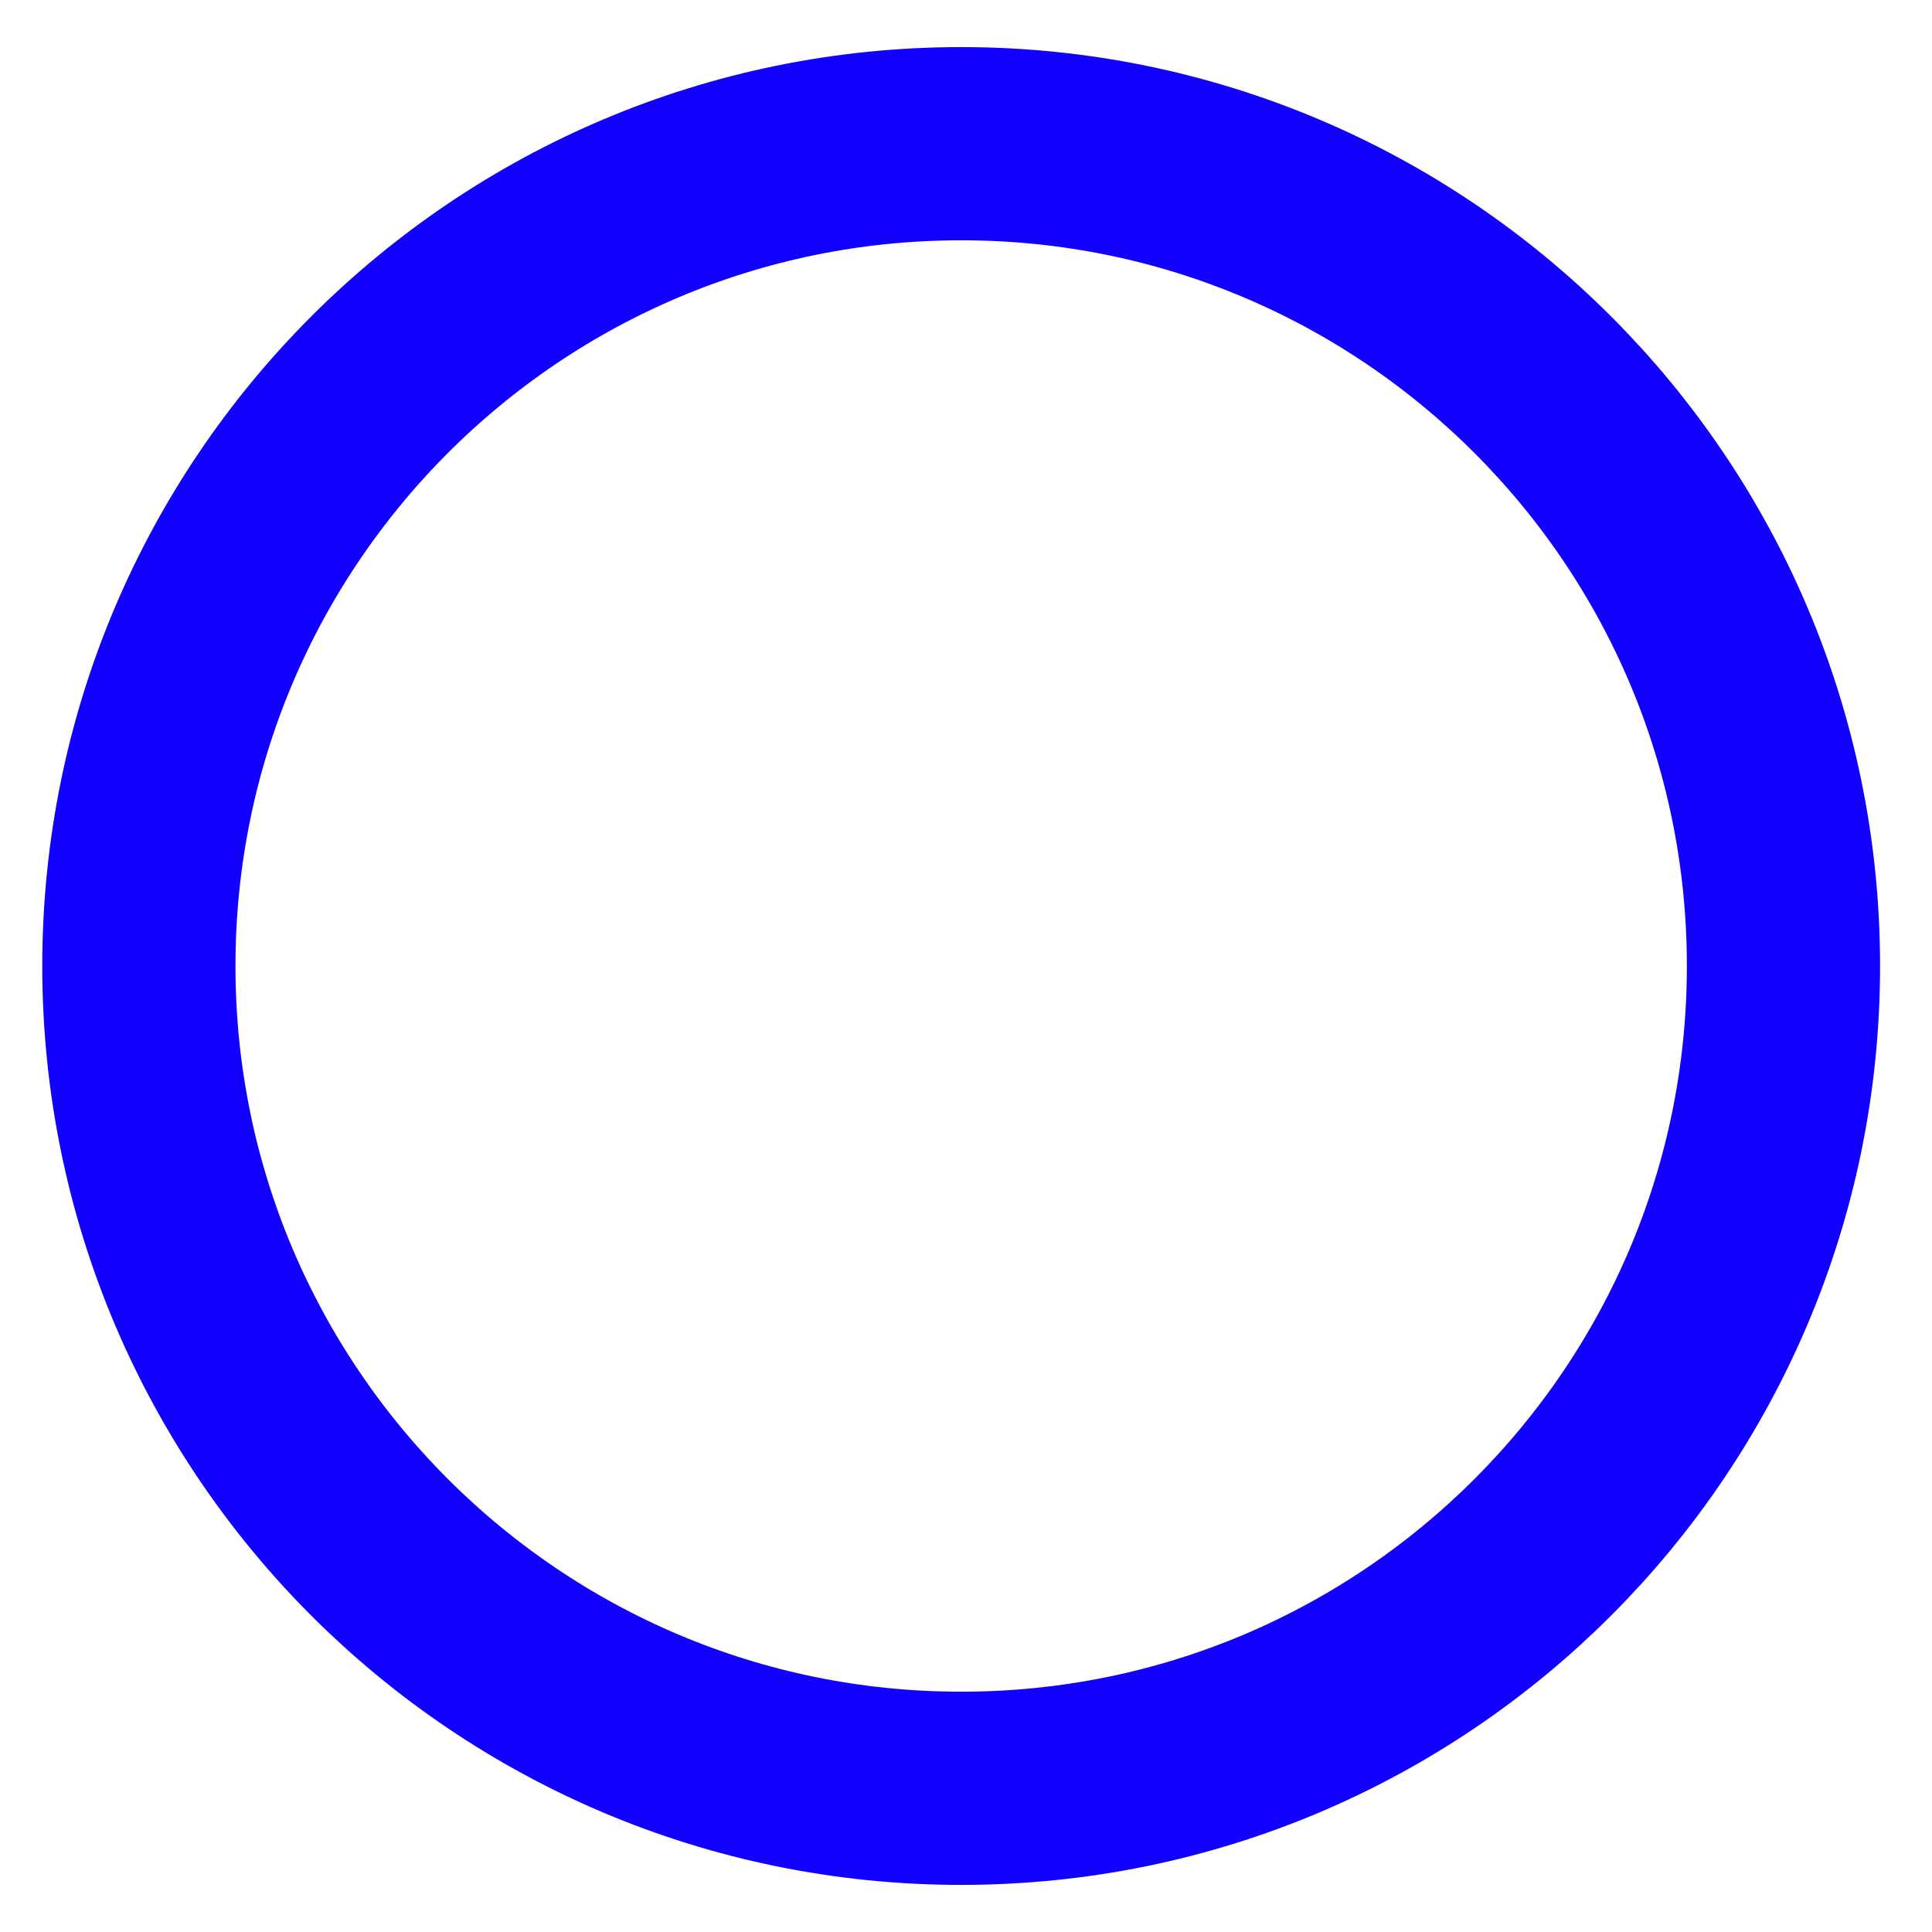
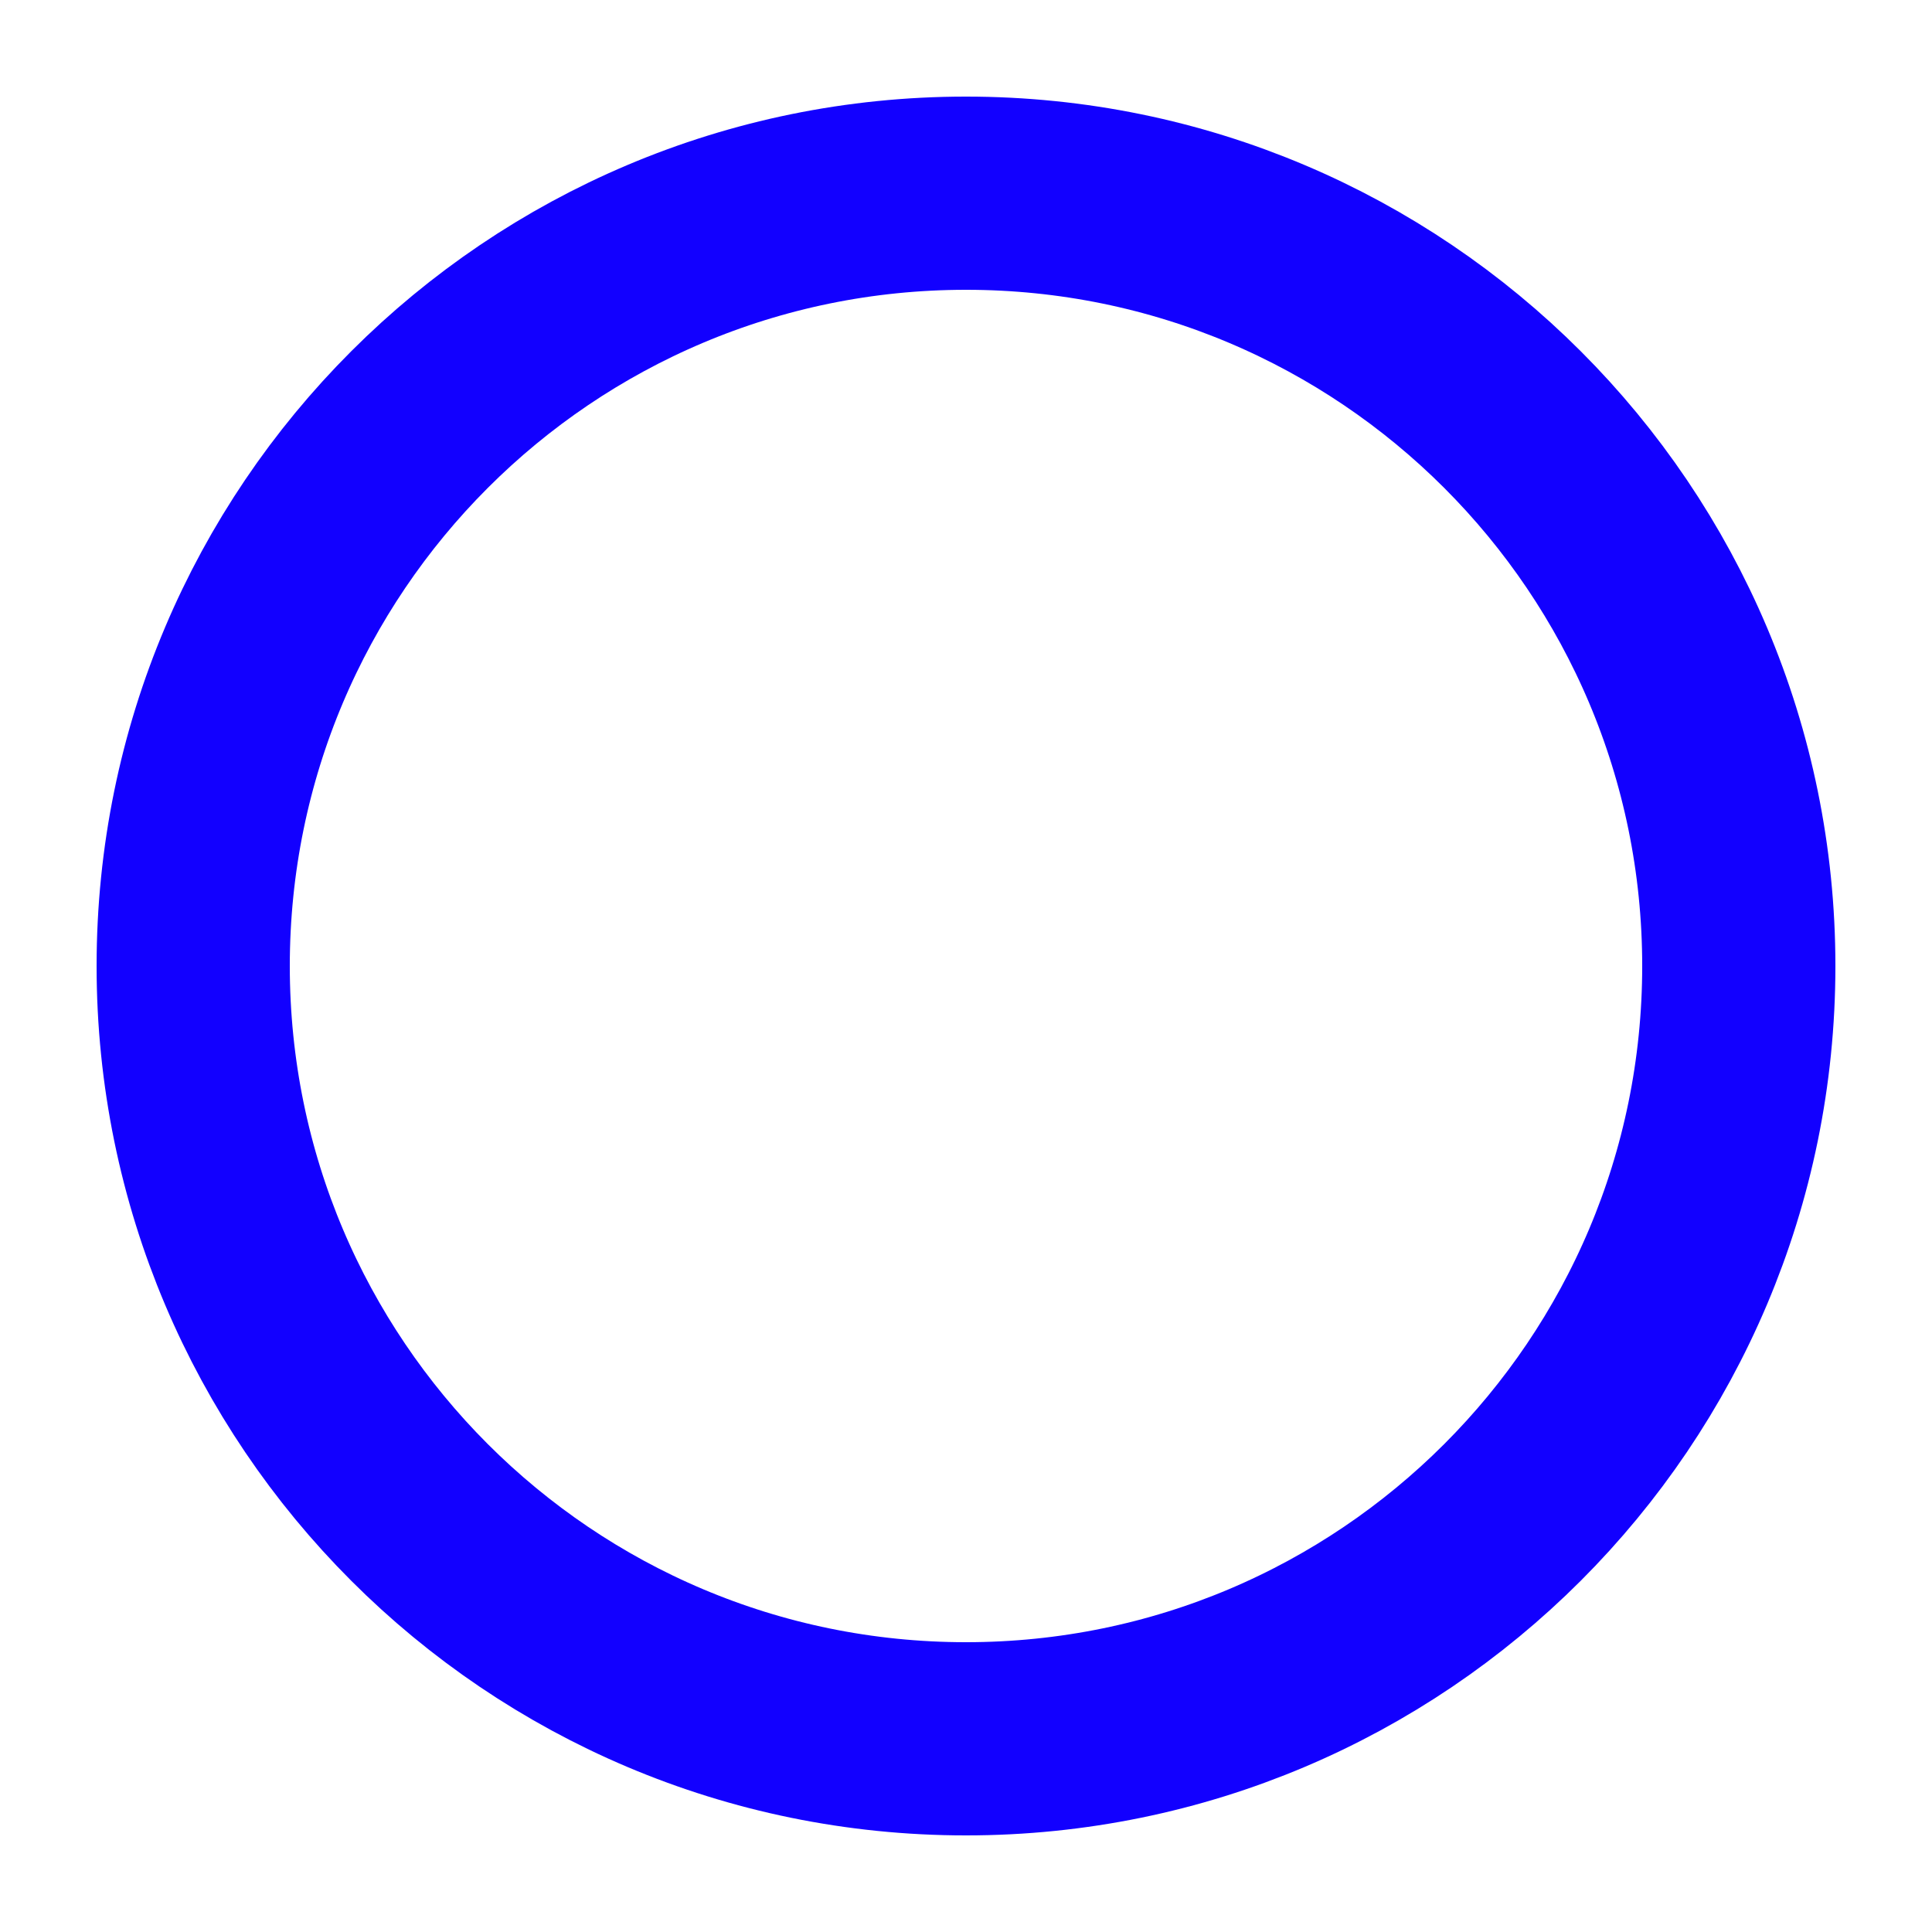
<svg xmlns="http://www.w3.org/2000/svg" width="50" height="50" viewBox="0 0 50 50">
  <defs>
    <style>
      .cls-1 {
        fill: none;
        stroke: #1200ff;
        stroke-width: 5px;
      }
    </style>
  </defs>
-   <circle class="cls-1" cx="24.875" cy="25" r="21.281" />
+   <circle class="cls-1" cx="25" cy="25" r="20" />
</svg>
